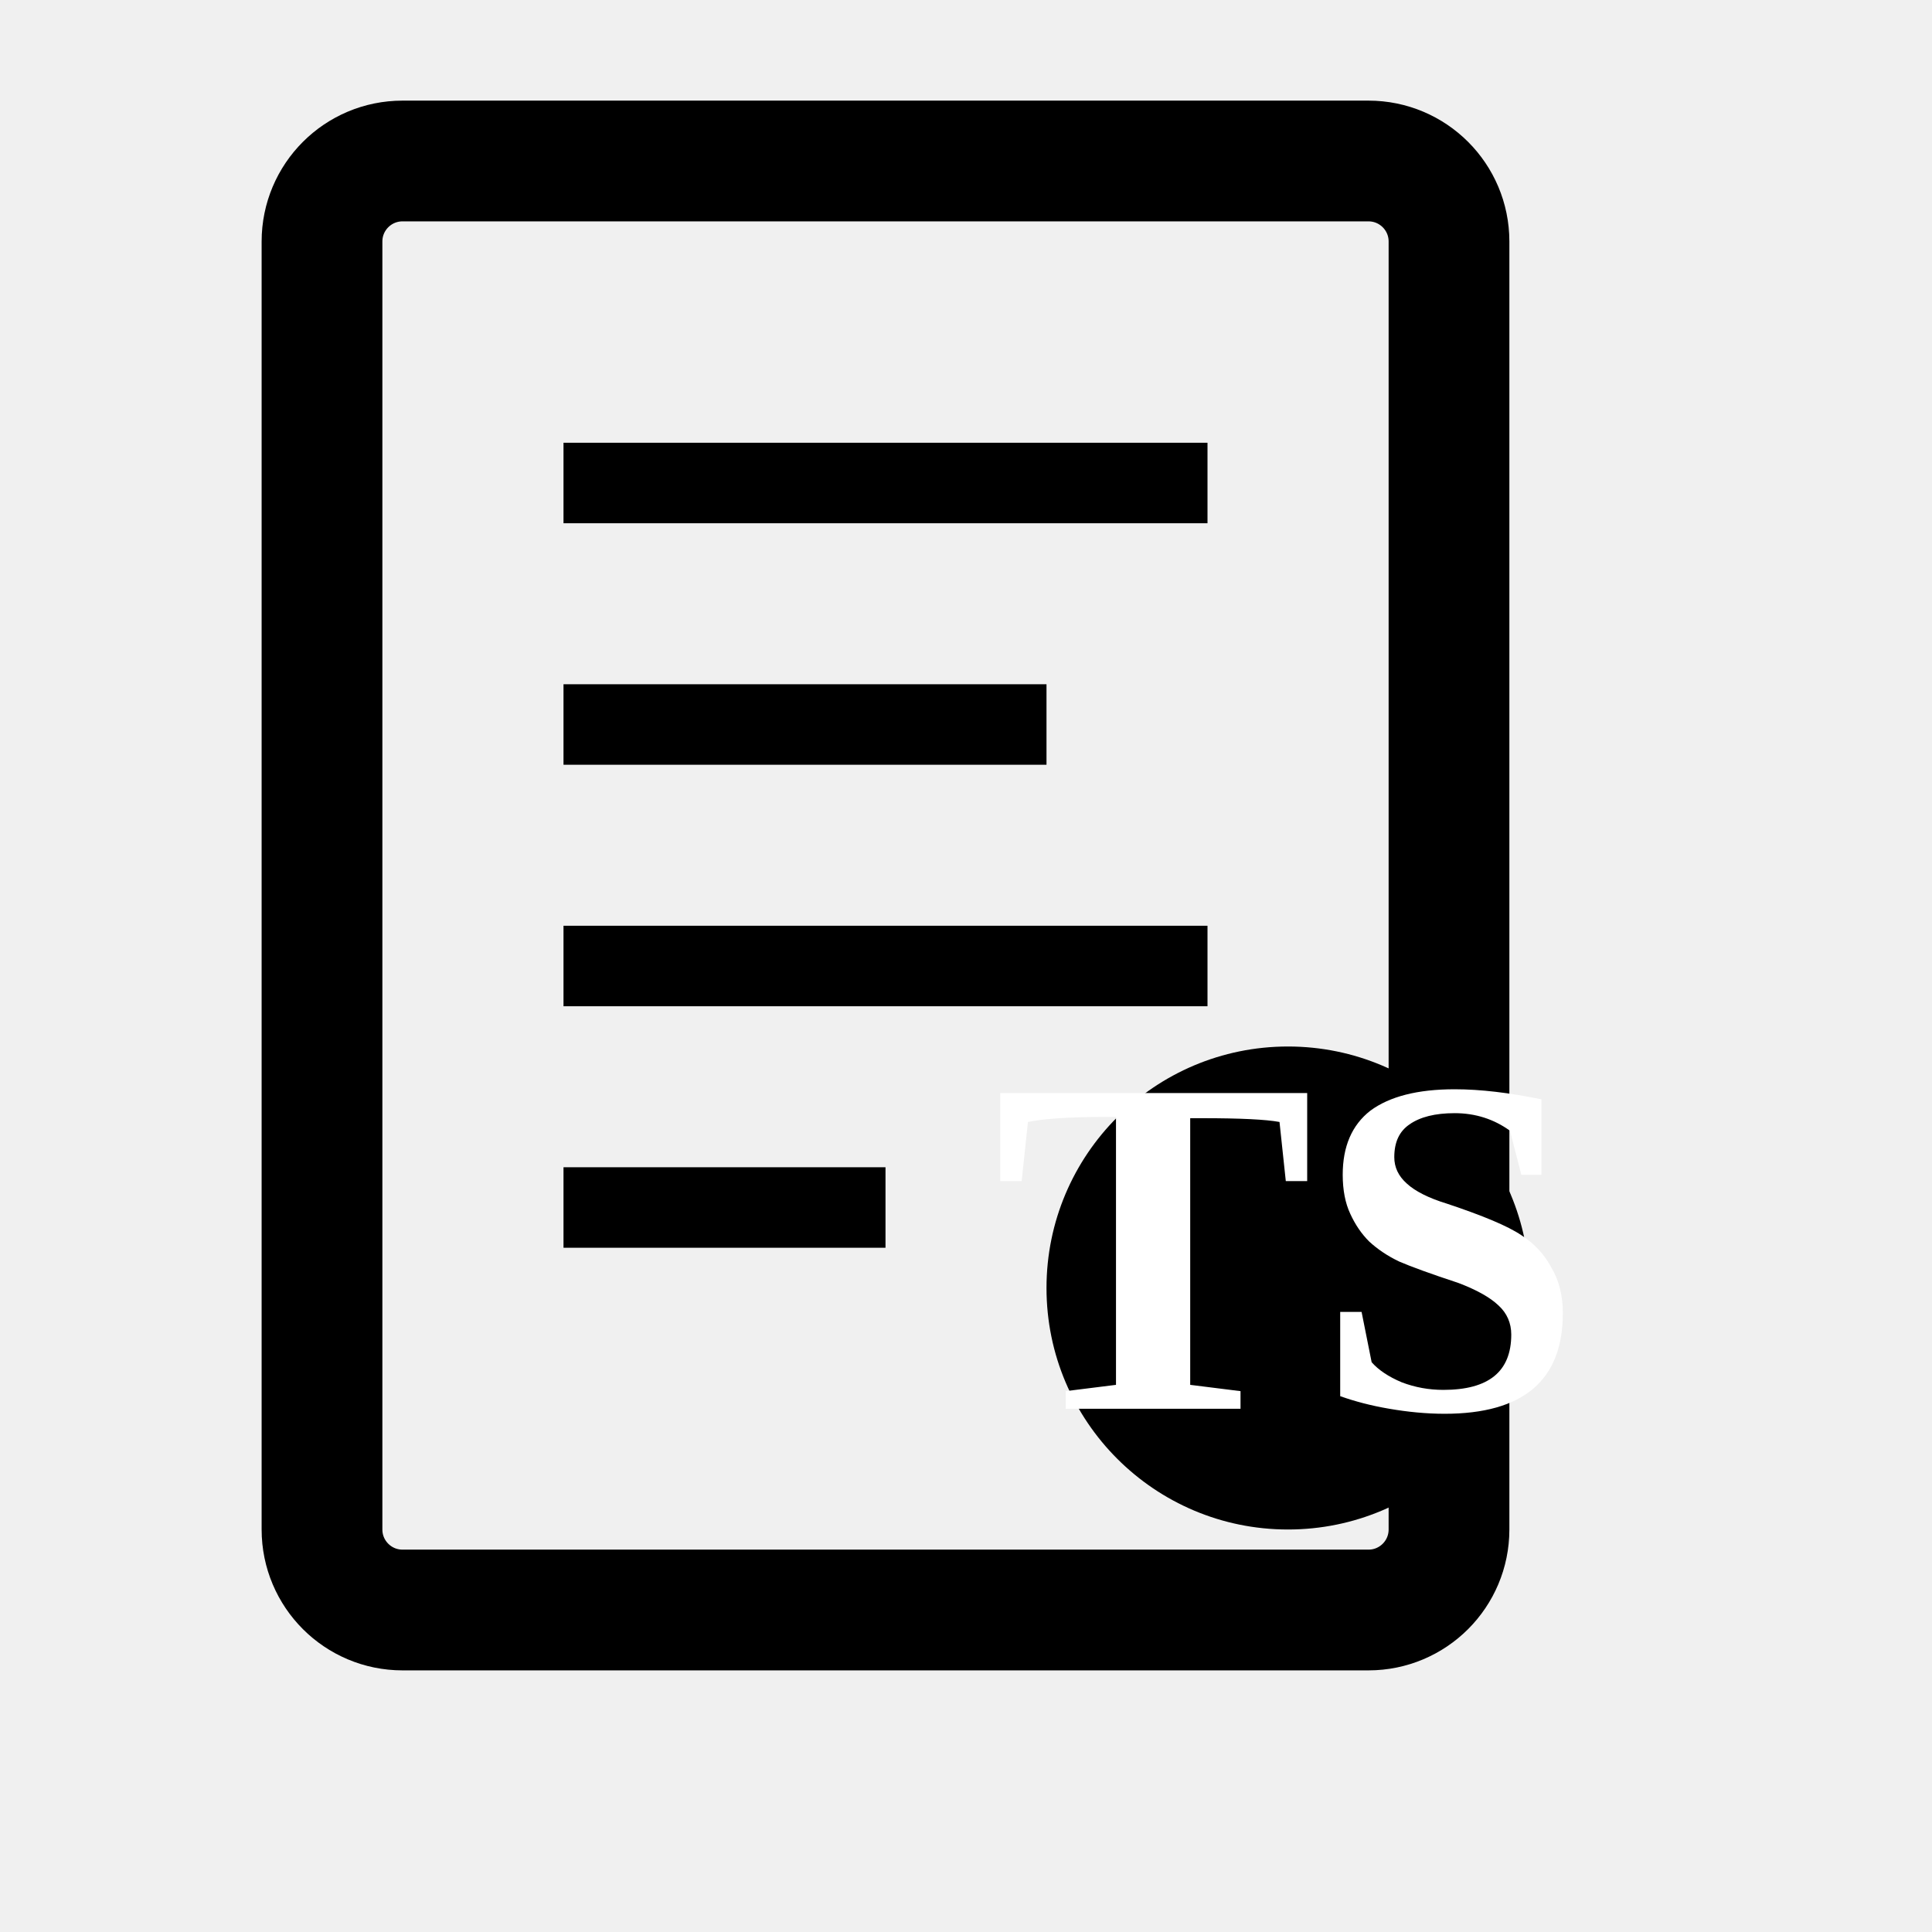
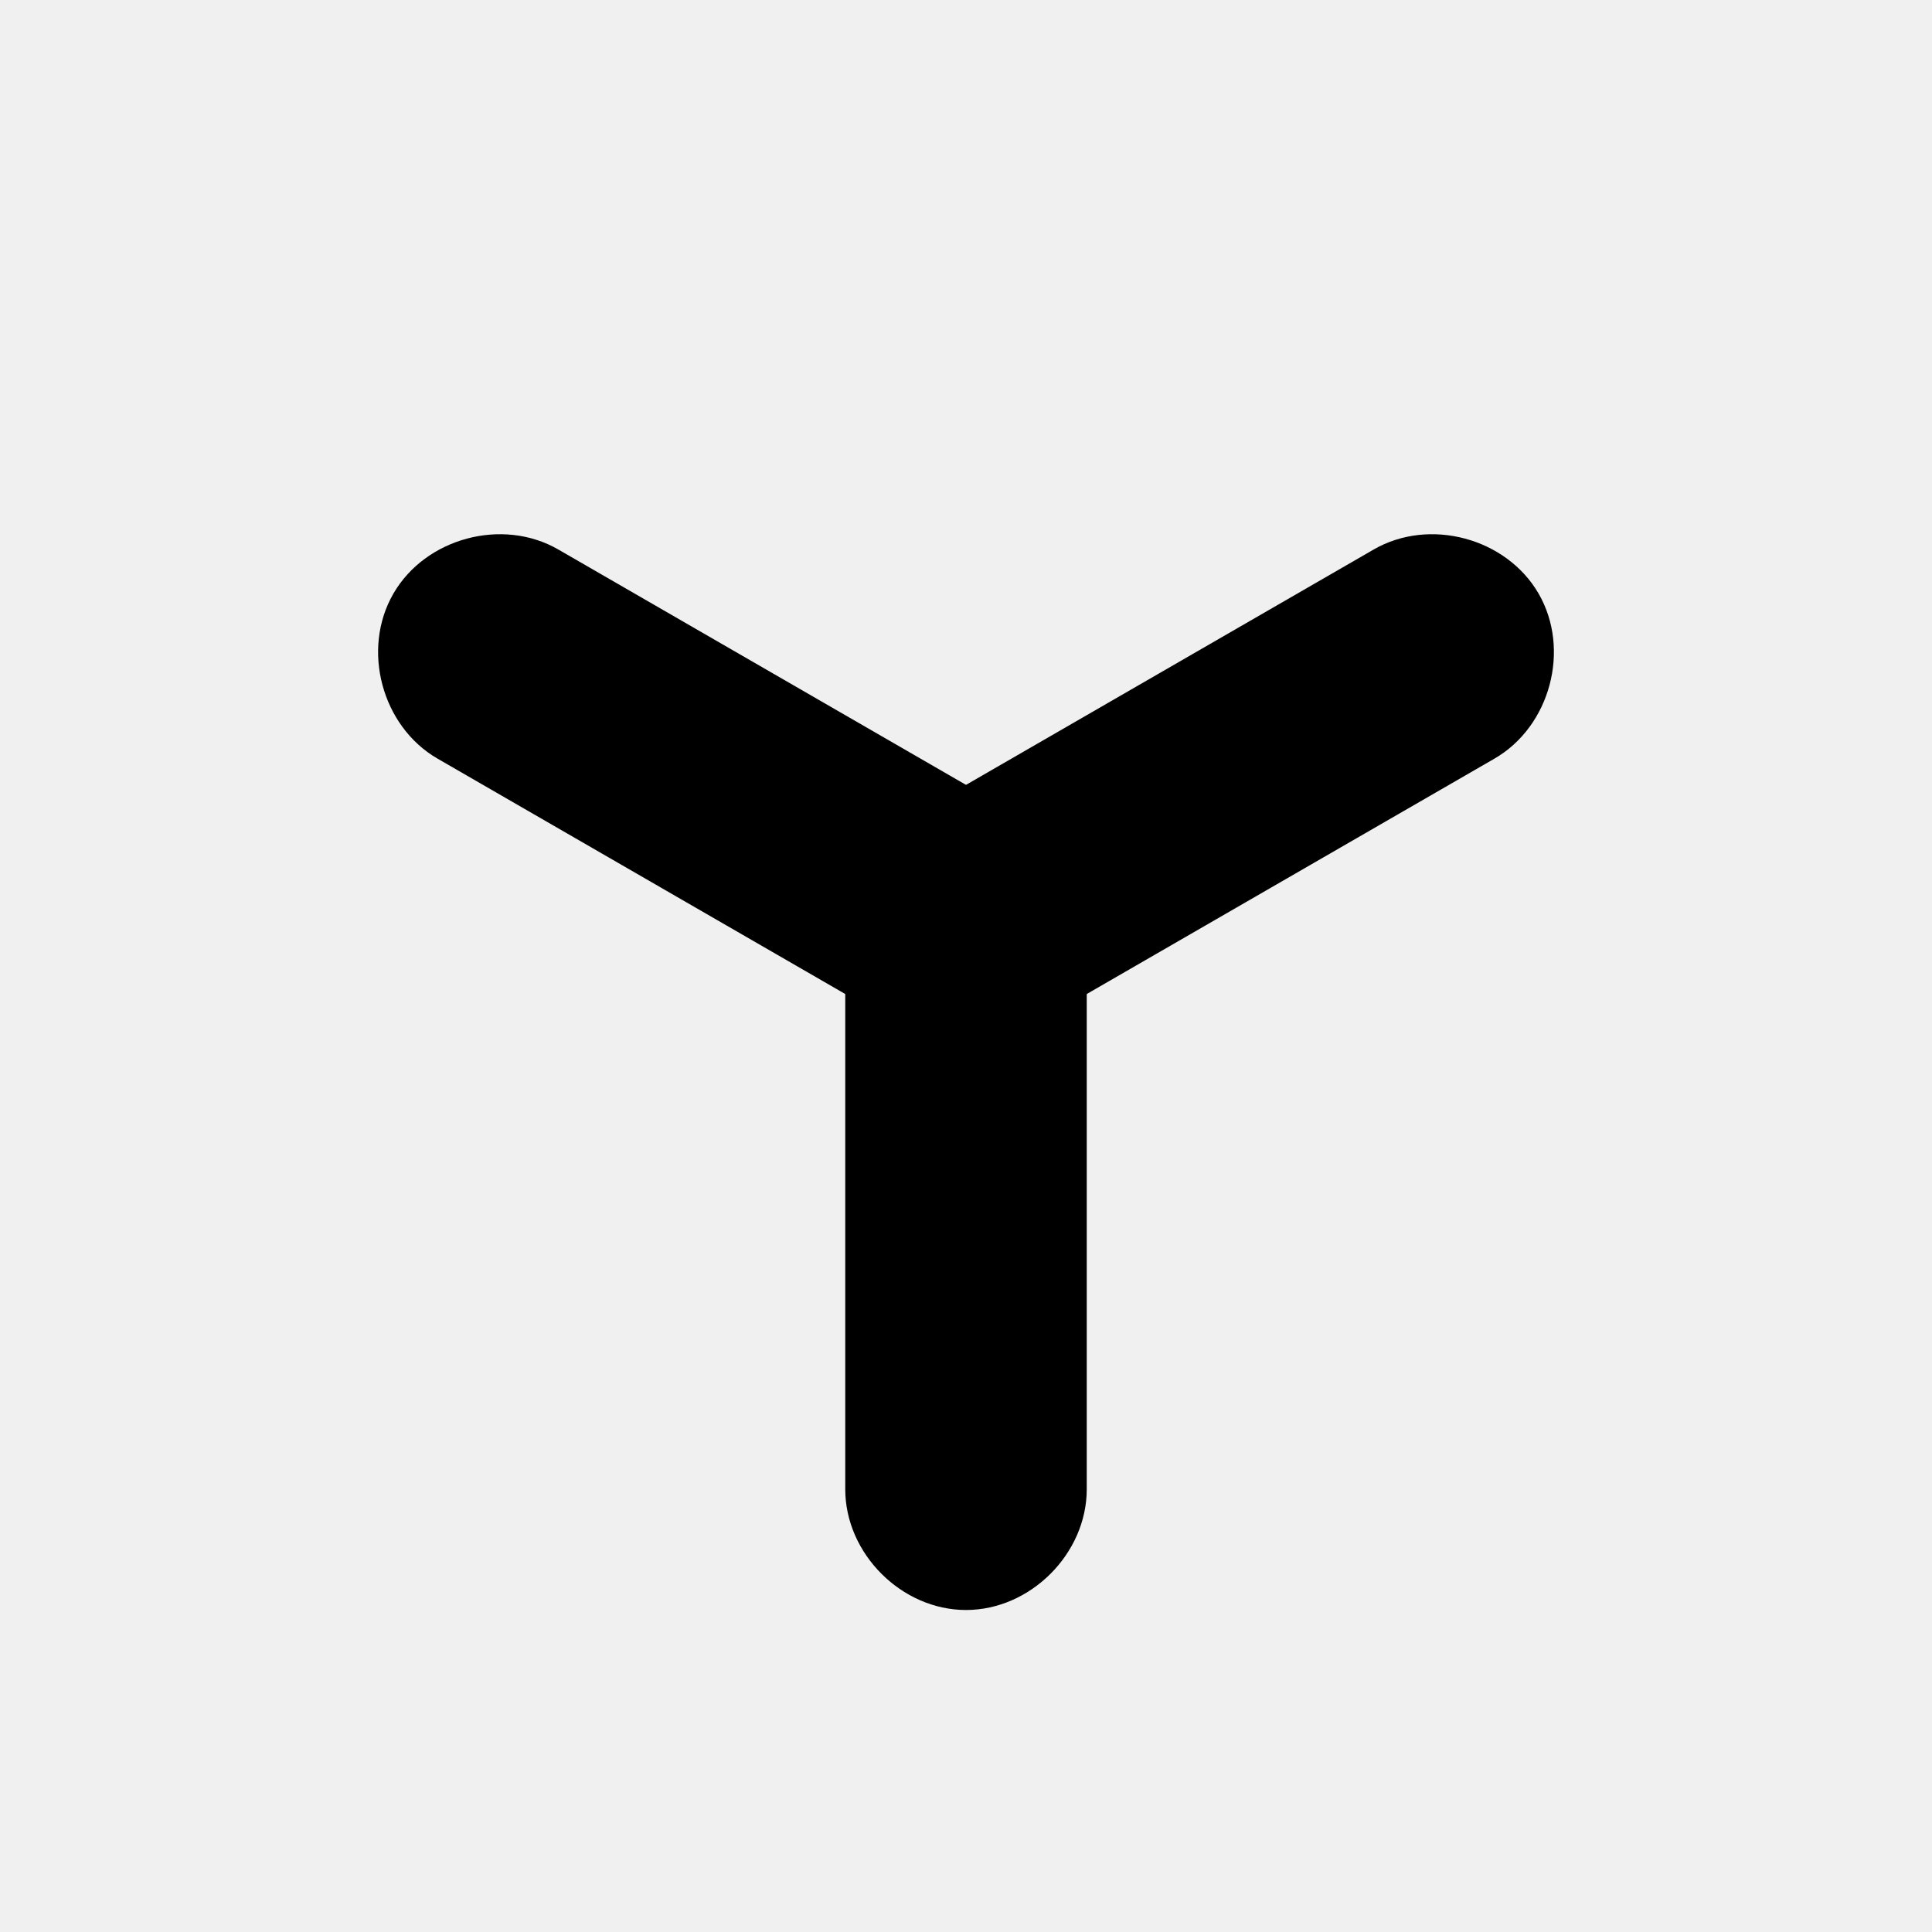
- <svg xmlns="http://www.w3.org/2000/svg" width="24" height="24" viewBox="0 0 24 24" fill="none">
-   <rect x="4" y="2" width="14" height="18" rx="1" stroke="currentColor" stroke-width="1.5" fill="none" />
-   <line x1="7" y1="6" x2="15" y2="6" stroke="currentColor" stroke-width="1" />
-   <line x1="7" y1="9" x2="13" y2="9" stroke="currentColor" stroke-width="1" />
-   <line x1="7" y1="12" x2="15" y2="12" stroke="currentColor" stroke-width="1" />
-   <line x1="7" y1="15" x2="11" y2="15" stroke="currentColor" stroke-width="1" />
-   <circle cx="16" cy="16" r="3" fill="currentColor" />
-   <text x="16" y="17.5" text-anchor="middle" fill="white" font-size="6" font-weight="bold">TS</text>
+ <svg xmlns="http://www.w3.org/2000/svg" width="24" height="24" viewBox="0 0 24 24" version="1.1">
+   <g stroke="none" strokeWidth="1" fill="none" fillRule="evenodd">
+     <g fill="currentColor" fillRule="nonzero">
+       <path d="M13.5,12 L13.5,18.5 C13.5,19.3 12.8,20 12,20 C11.2,20 10.5,19.3 10.5,18.5 L10.5,12 C10.5,11.2 11.2,10.5 12,10.5 C12.8,10.5 13.5,11.2 13.5,12 Z" />
+       <path d="M16.5,6.5 L16.5,13 C16.5,13.8 15.8,14.5 15,14.5 C14.2,14.5 13.5,13.8 13.5,13 L13.5,6.5 C13.5,5.7 14.2,5 15,5 C15.8,5 16.5,5.7 16.5,6.5 Z" transform="translate(15, 9.75) rotate(60) translate(-15, -9.75)" />
+       <path d="M10.5,6.5 L10.5,13 C10.5,13.8 9.8,14.5 9,14.5 C8.2,14.5 7.5,13.8 7.5,13 L7.5,6.5 C7.5,5.7 8.2,5 9,5 C9.8,5 10.5,5.7 10.5,6.5 Z" transform="translate(9, 9.75) rotate(-60) translate(-9, -9.75)" />
+       <circle cx="12" cy="12" r="1.5" />
+     </g>
+   </g>
</svg>
